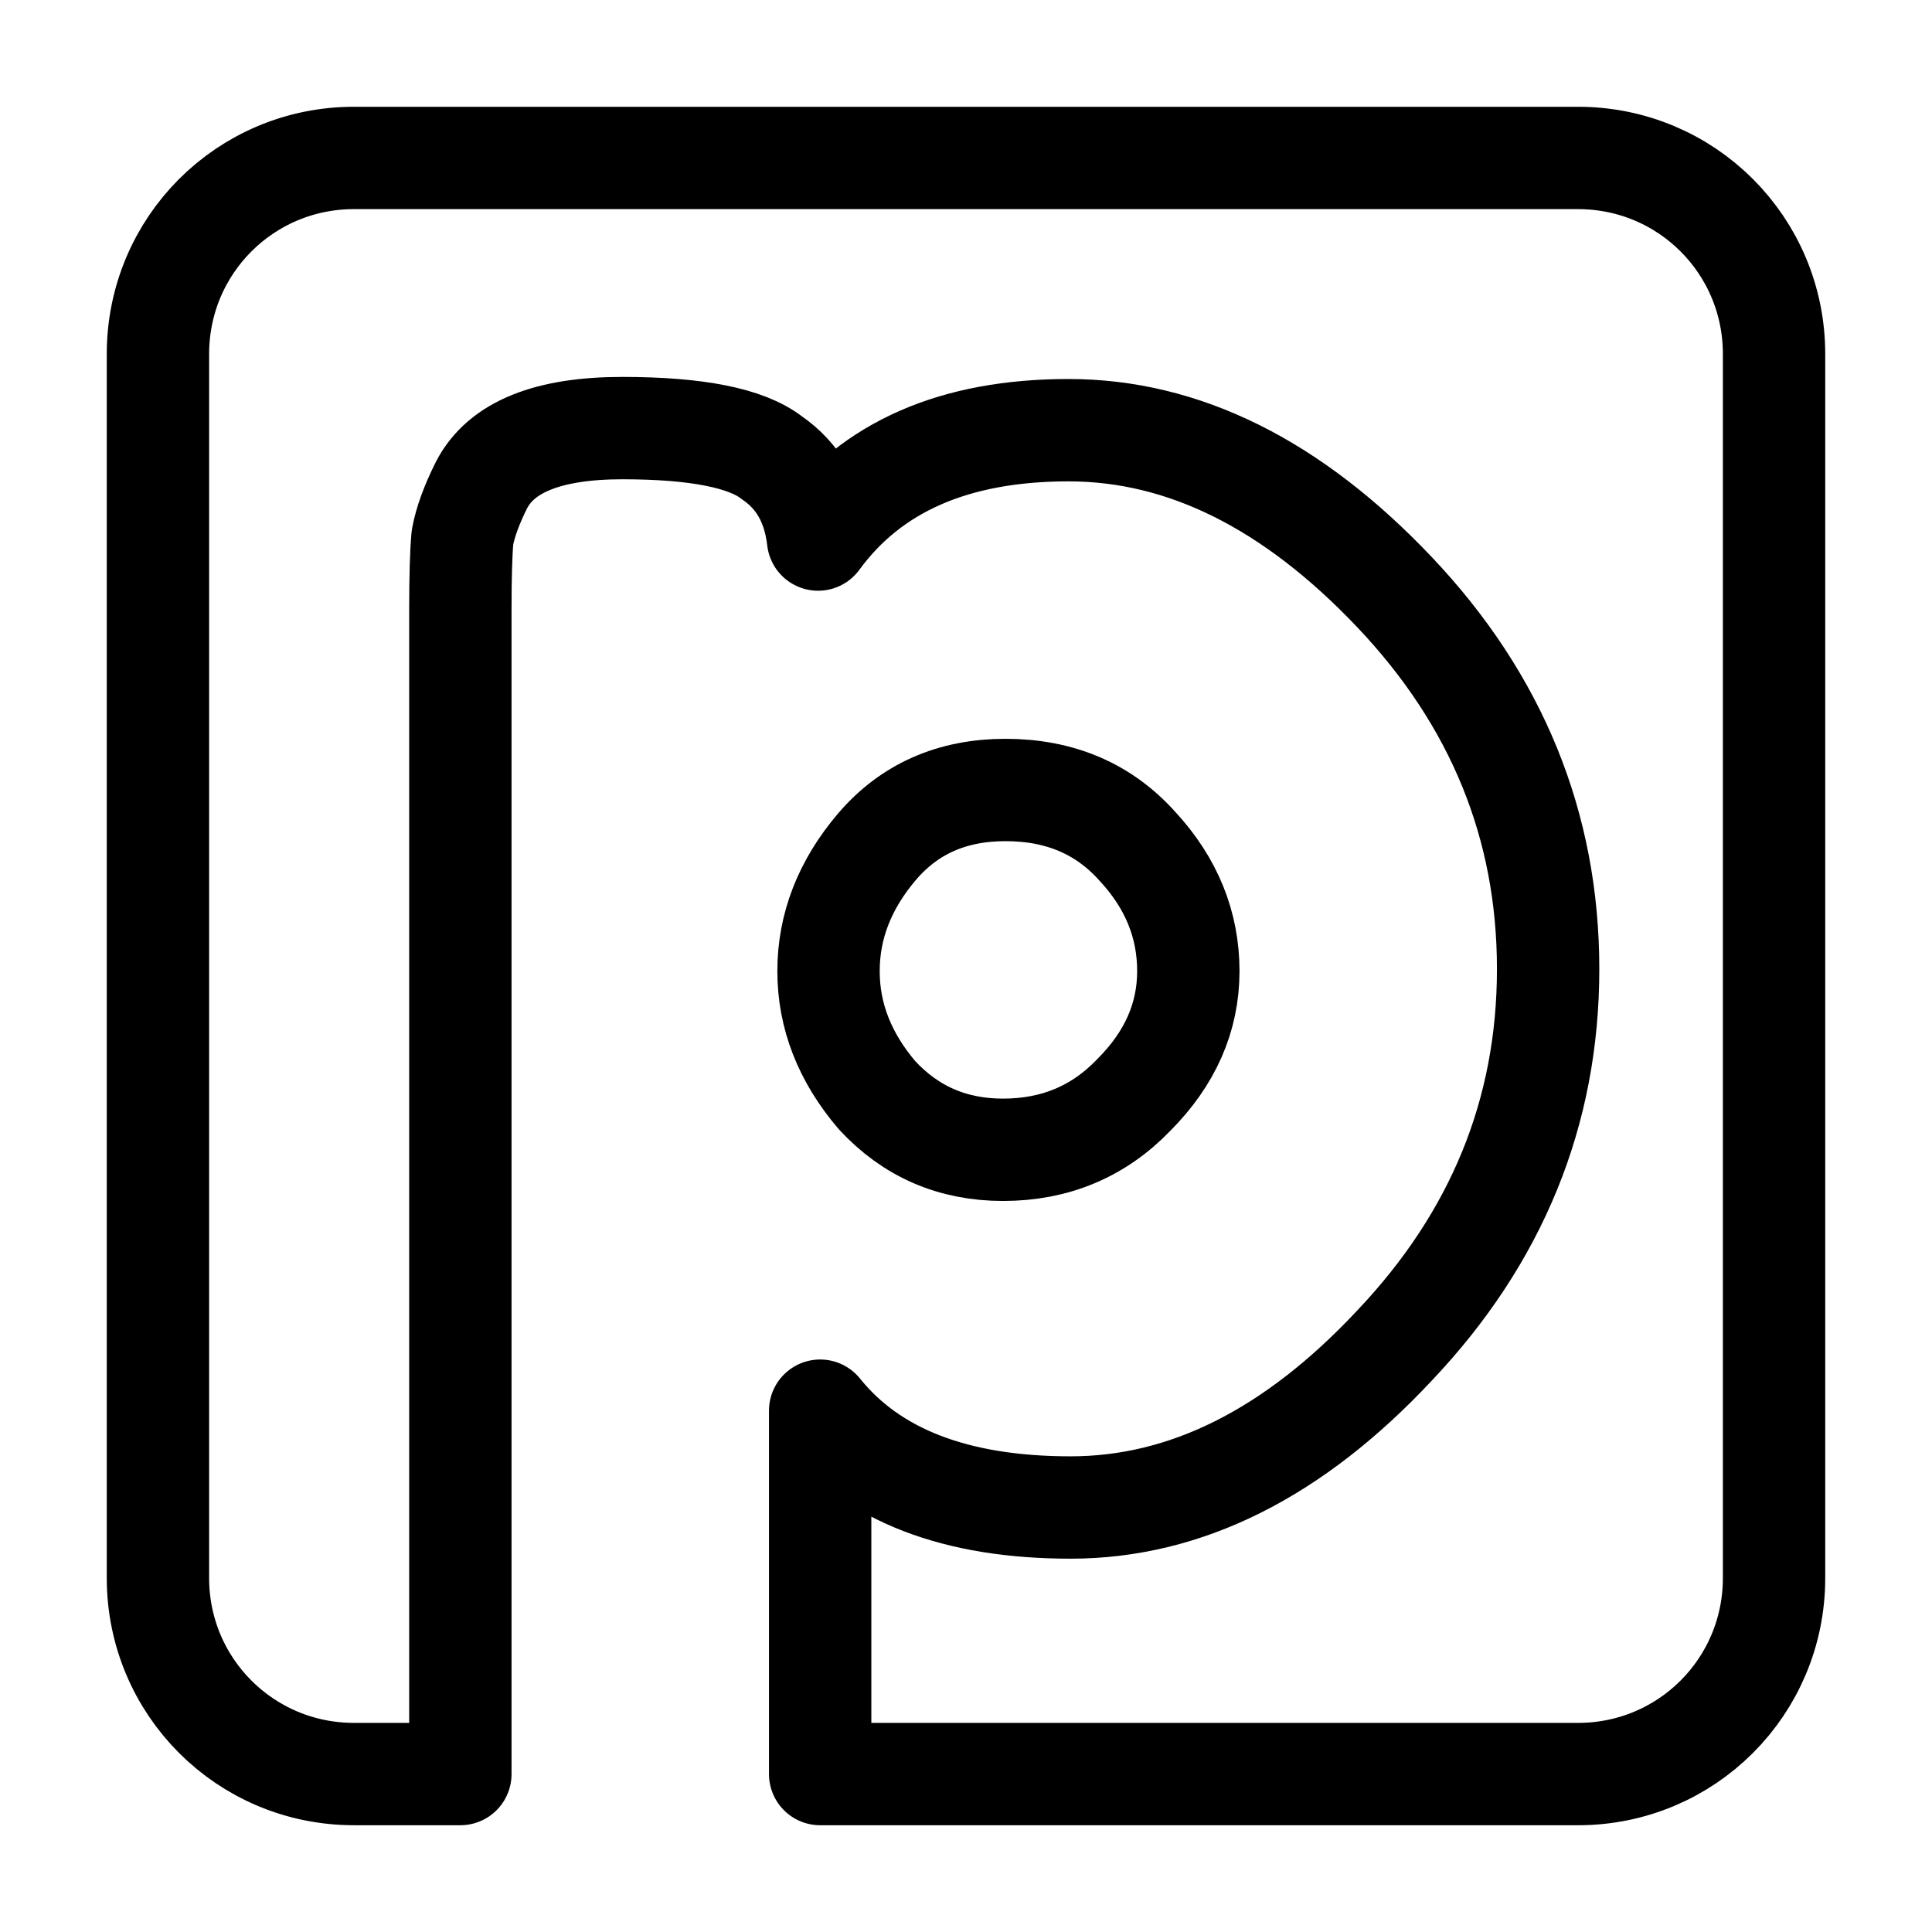
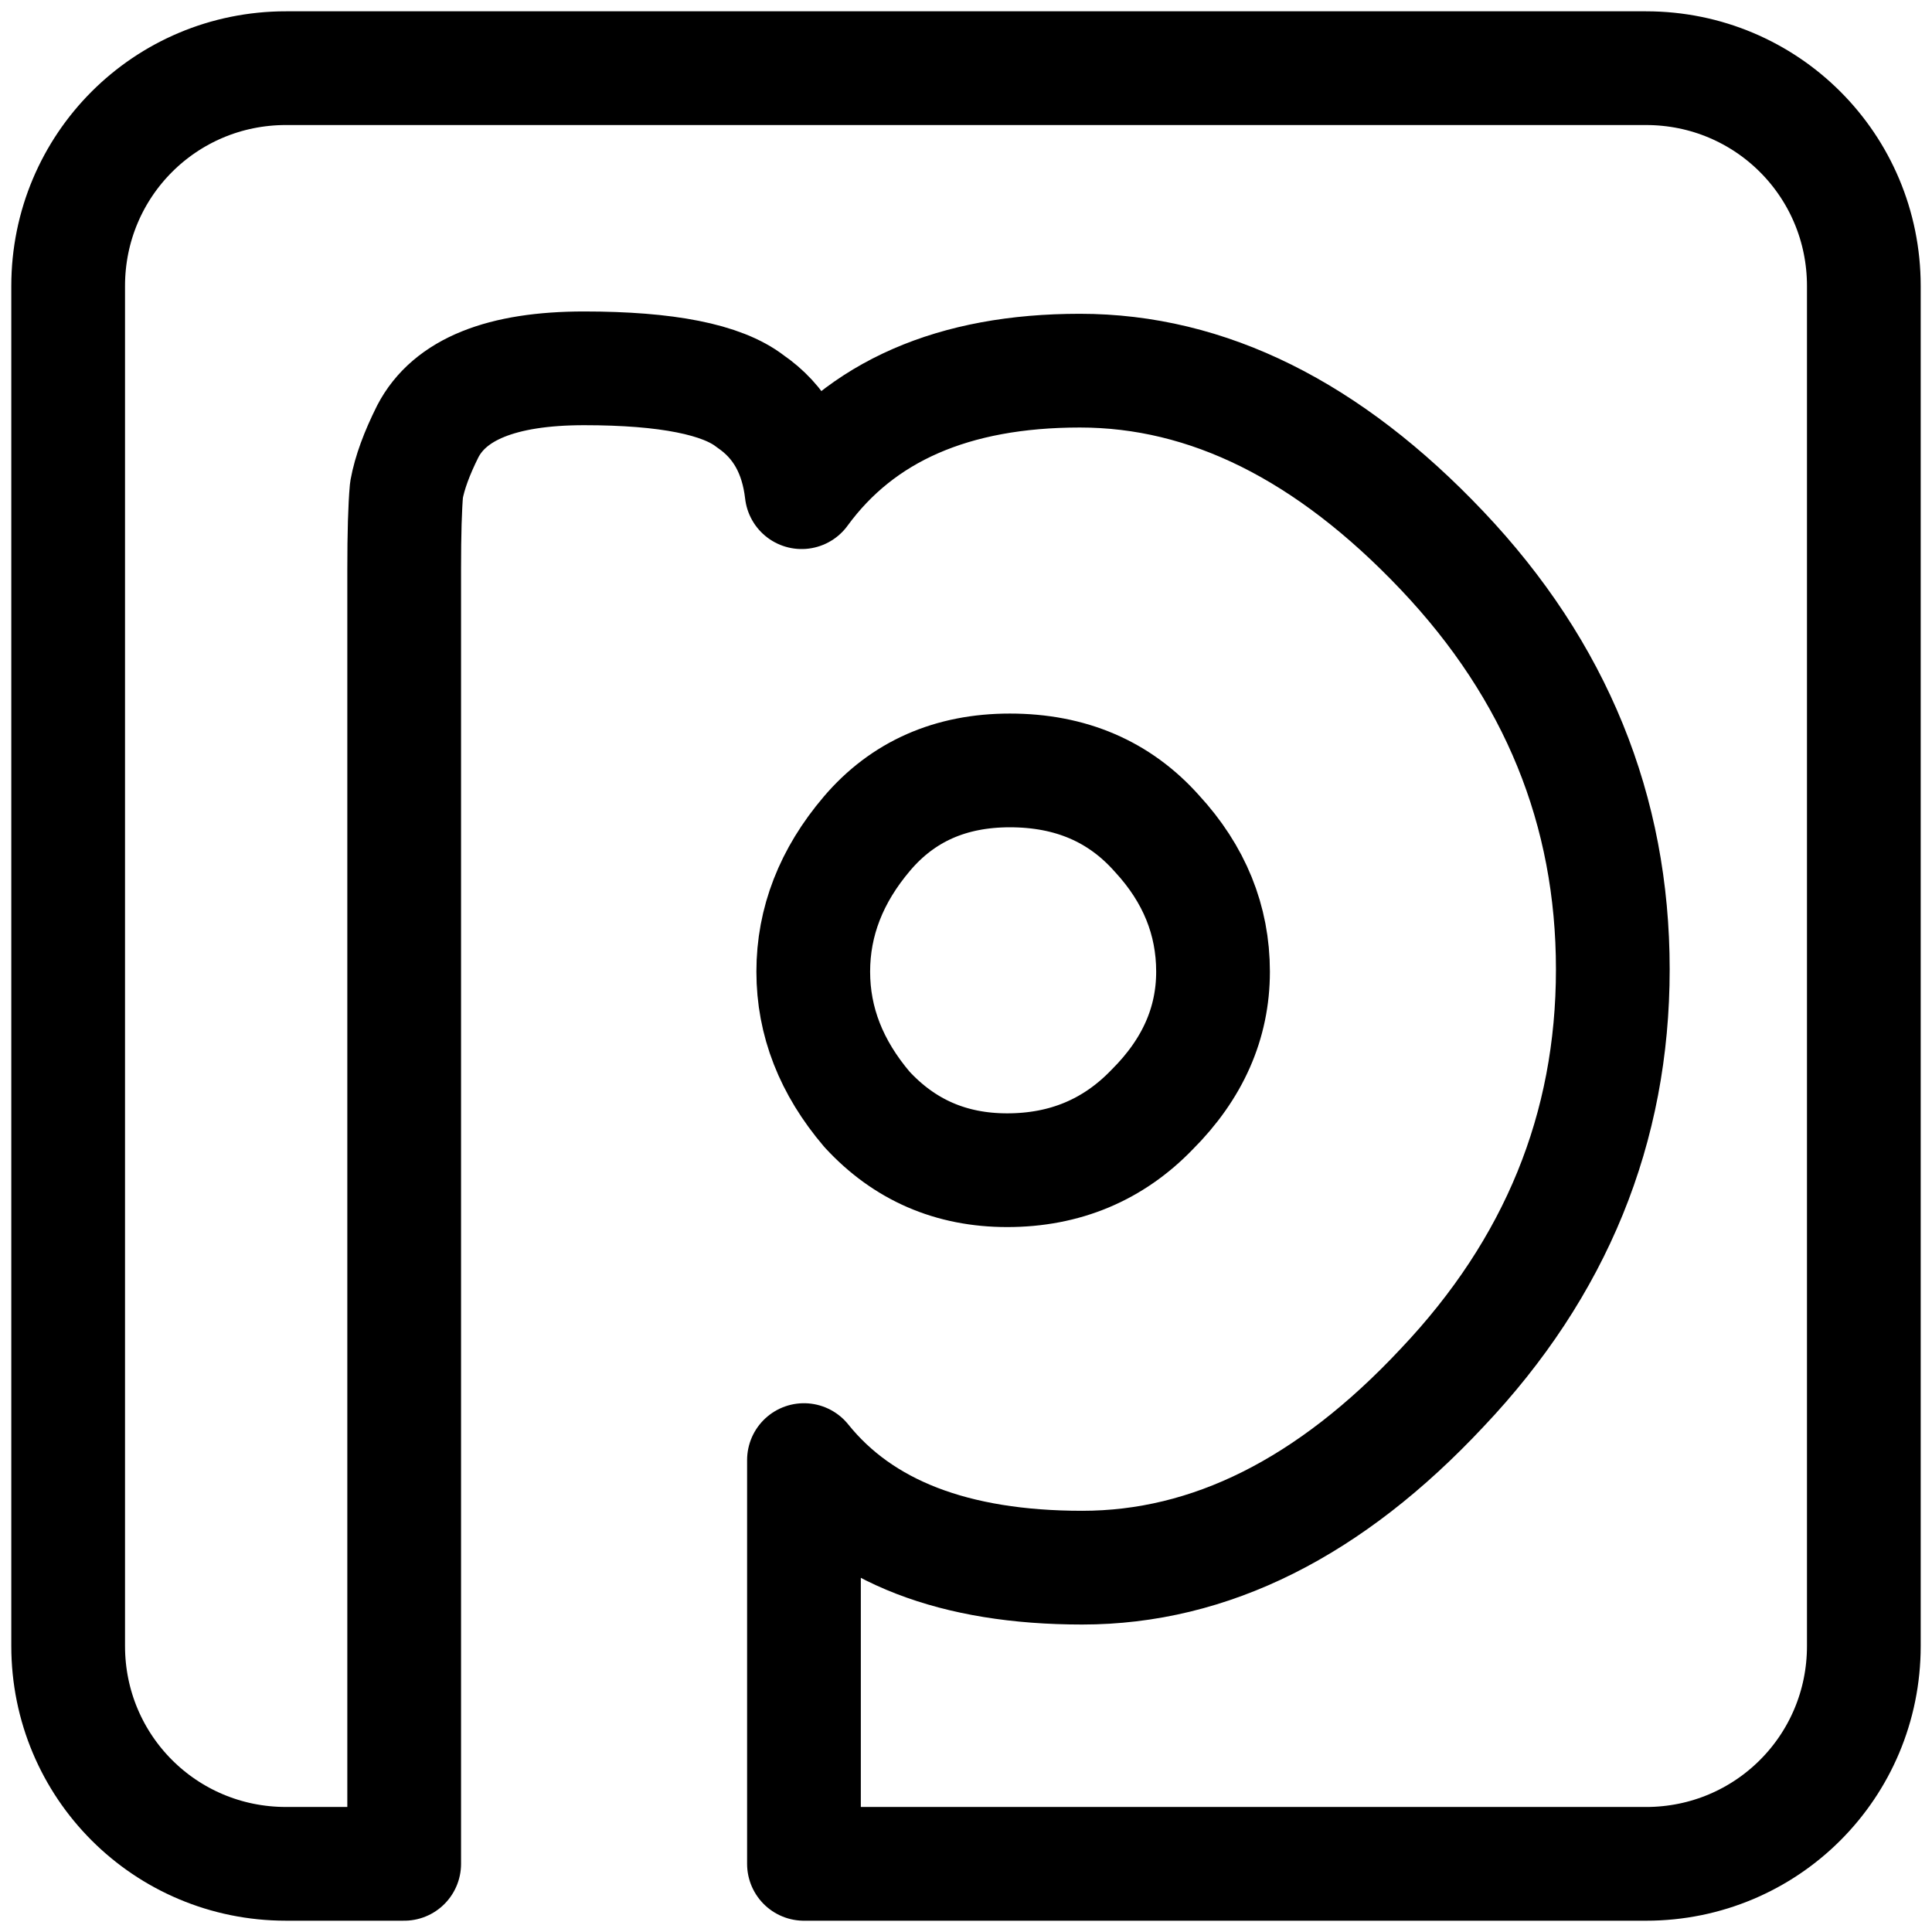
- <svg xmlns="http://www.w3.org/2000/svg" version="1.1" id="svg2" viewBox="0 0 190 190" height="190" width="190">
+ <svg xmlns="http://www.w3.org/2000/svg" version="1.1" id="svg2" viewBox="0 0 171 171" height="171" width="171">
  <defs id="defs4" />
-   <g transform="translate(-241.5312,-173.5)" id="layer1">
-     <path id="rect4424" d="m 276.343,189.033 c -10.681,0 -19.279,8.598 -19.279,19.279 l 0,120.376 c 0,10.681 8.598,19.279 19.279,19.279 l 10.462,0 0,-114.557 c 0,-3.172 0.068,-5.536 0.206,-7.053 0.276,-1.517 0.915,-3.241 1.881,-5.172 1.931,-3.724 6.532,-5.584 13.842,-5.584 7.31,1.1e-4 12.212,0.979 14.694,2.909 2.621,1.793 4.141,4.466 4.555,8.052 5.241,-7.172 13.455,-10.756 24.628,-10.756 11.31,1.1e-4 21.994,5.308 32.063,15.929 10.069,10.621 15.106,22.99 15.106,37.059 -1.1e-4,14.069 -5.037,26.409 -15.106,37.03 -9.931,10.621 -20.547,15.929 -31.857,15.929 -11.31,0 -19.524,-3.177 -24.628,-9.522 l 0,35.737 74.53,0 c 10.681,0 19.279,-8.598 19.279,-19.279 l 0,-120.376 c 0,-10.681 -8.598,-19.279 -19.279,-19.279 l -120.376,0 z m 64.067,62.157 c -5.241,6e-5 -9.465,1.86 -12.637,5.584 -3.172,3.724 -4.761,7.812 -4.761,12.226 -4e-5,4.414 1.589,8.472 4.761,12.196 3.31,3.586 7.436,5.378 12.402,5.378 5.103,3e-5 9.395,-1.792 12.843,-5.378 3.586,-3.586 5.378,-7.645 5.378,-12.196 -7e-5,-4.552 -1.656,-8.639 -4.967,-12.226 -3.31,-3.724 -7.64,-5.584 -13.019,-5.584 z" style="fill:none;stroke:#000000;stroke-width:10.066;stroke-linejoin:round;stroke-miterlimit:4;stroke-opacity:1;stroke-dasharray:none;fill-opacity:1" />
+   <g transform="translate(-251.0312,-183)" id="layer1">
+     <path id="rect4424" d="m 276.343,189.033 c -10.681,0 -19.279,8.598 -19.279,19.279 l 0,120.376 c 0,10.681 8.598,19.279 19.279,19.279 l 10.462,0 0,-114.557 c 0,-3.172 0.068,-5.536 0.206,-7.053 0.276,-1.517 0.915,-3.241 1.881,-5.172 1.931,-3.724 6.532,-5.584 13.842,-5.584 7.31,1.1e-4 12.212,0.979 14.694,2.909 2.621,1.793 4.141,4.466 4.555,8.052 5.241,-7.172 13.455,-10.756 24.628,-10.756 11.31,1.1e-4 21.994,5.308 32.063,15.929 10.069,10.621 15.106,22.99 15.106,37.059 -1.1e-4,14.069 -5.037,26.409 -15.106,37.03 -9.931,10.621 -20.547,15.929 -31.857,15.929 -11.31,0 -19.524,-3.177 -24.628,-9.522 l 0,35.737 74.53,0 c 10.681,0 19.279,-8.598 19.279,-19.279 l 0,-120.376 c 0,-10.681 -8.598,-19.279 -19.279,-19.279 l -120.376,0 z m 64.067,62.157 c -5.241,6e-5 -9.465,1.86 -12.637,5.584 -3.172,3.724 -4.761,7.812 -4.761,12.226 -4e-5,4.414 1.589,8.472 4.761,12.196 3.31,3.586 7.436,5.378 12.402,5.378 5.103,3e-5 9.395,-1.792 12.843,-5.378 3.586,-3.586 5.378,-7.645 5.378,-12.196 -7e-5,-4.552 -1.656,-8.639 -4.967,-12.226 -3.31,-3.724 -7.64,-5.584 -13.019,-5.584 z" style="fill:none;fill-opacity:1;stroke:#000000;stroke-width:10.066;stroke-linejoin:round;stroke-miterlimit:4;stroke-dasharray:none;stroke-opacity:1" />
  </g>
</svg>
